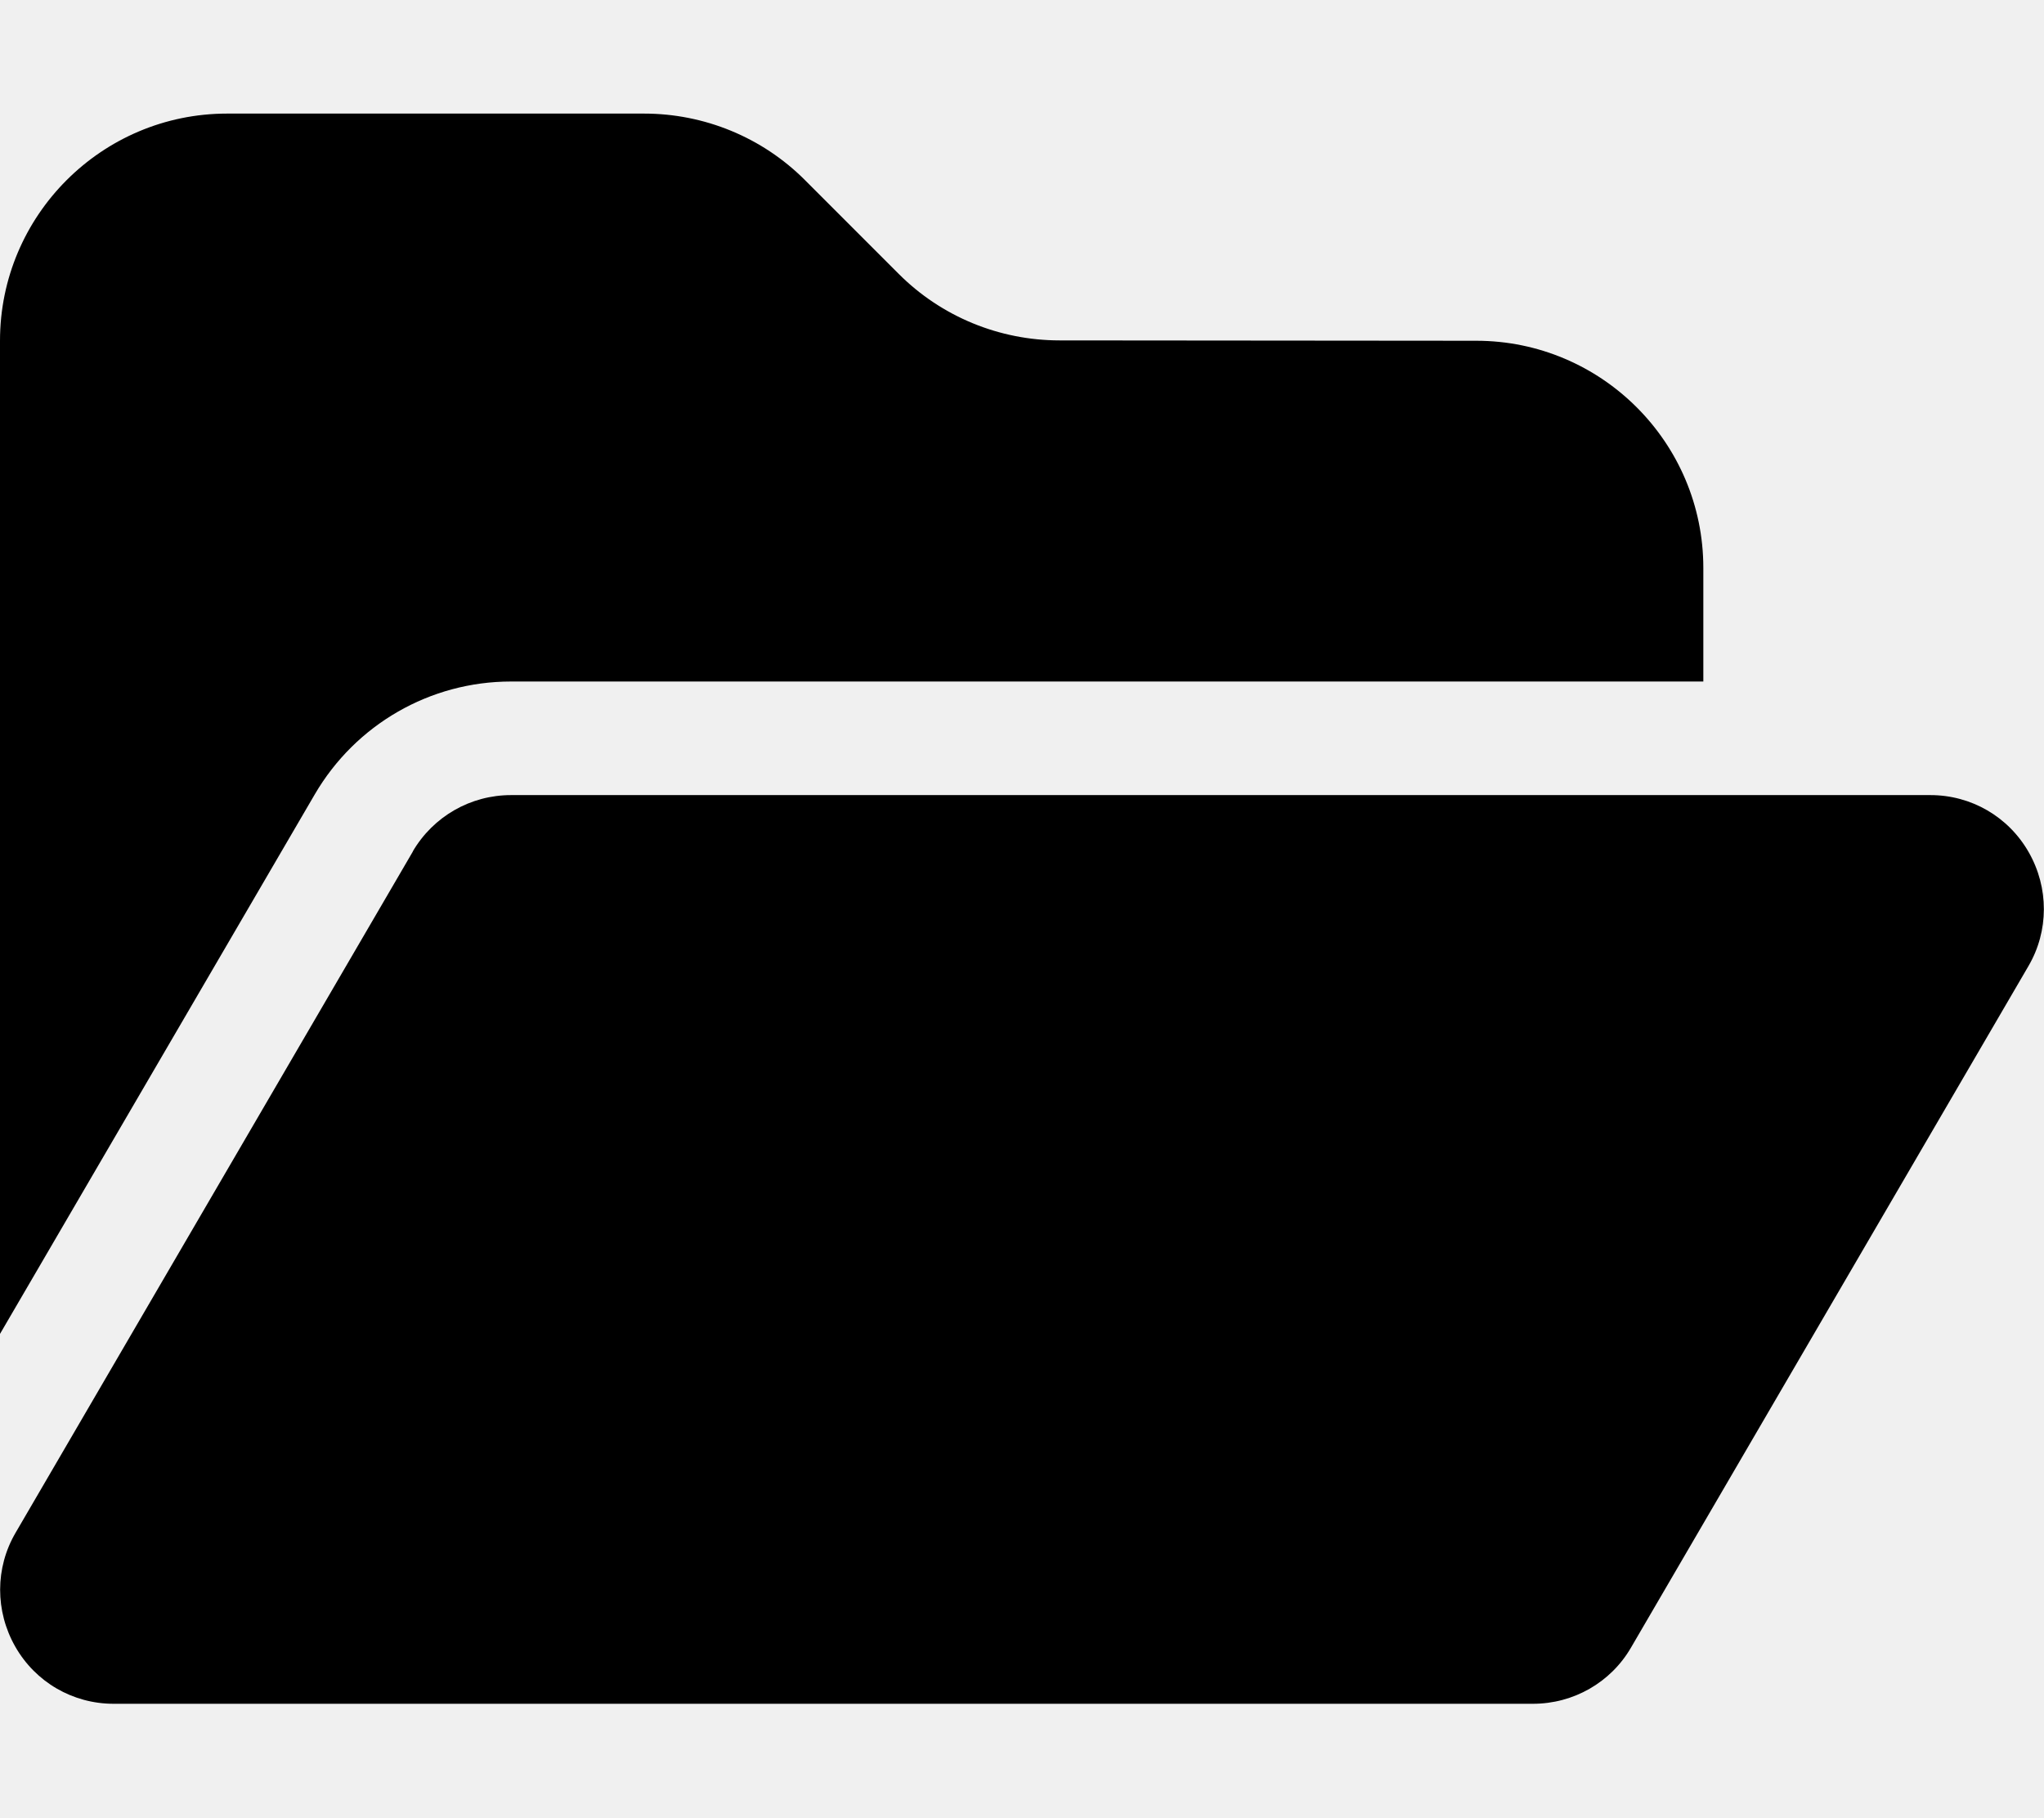
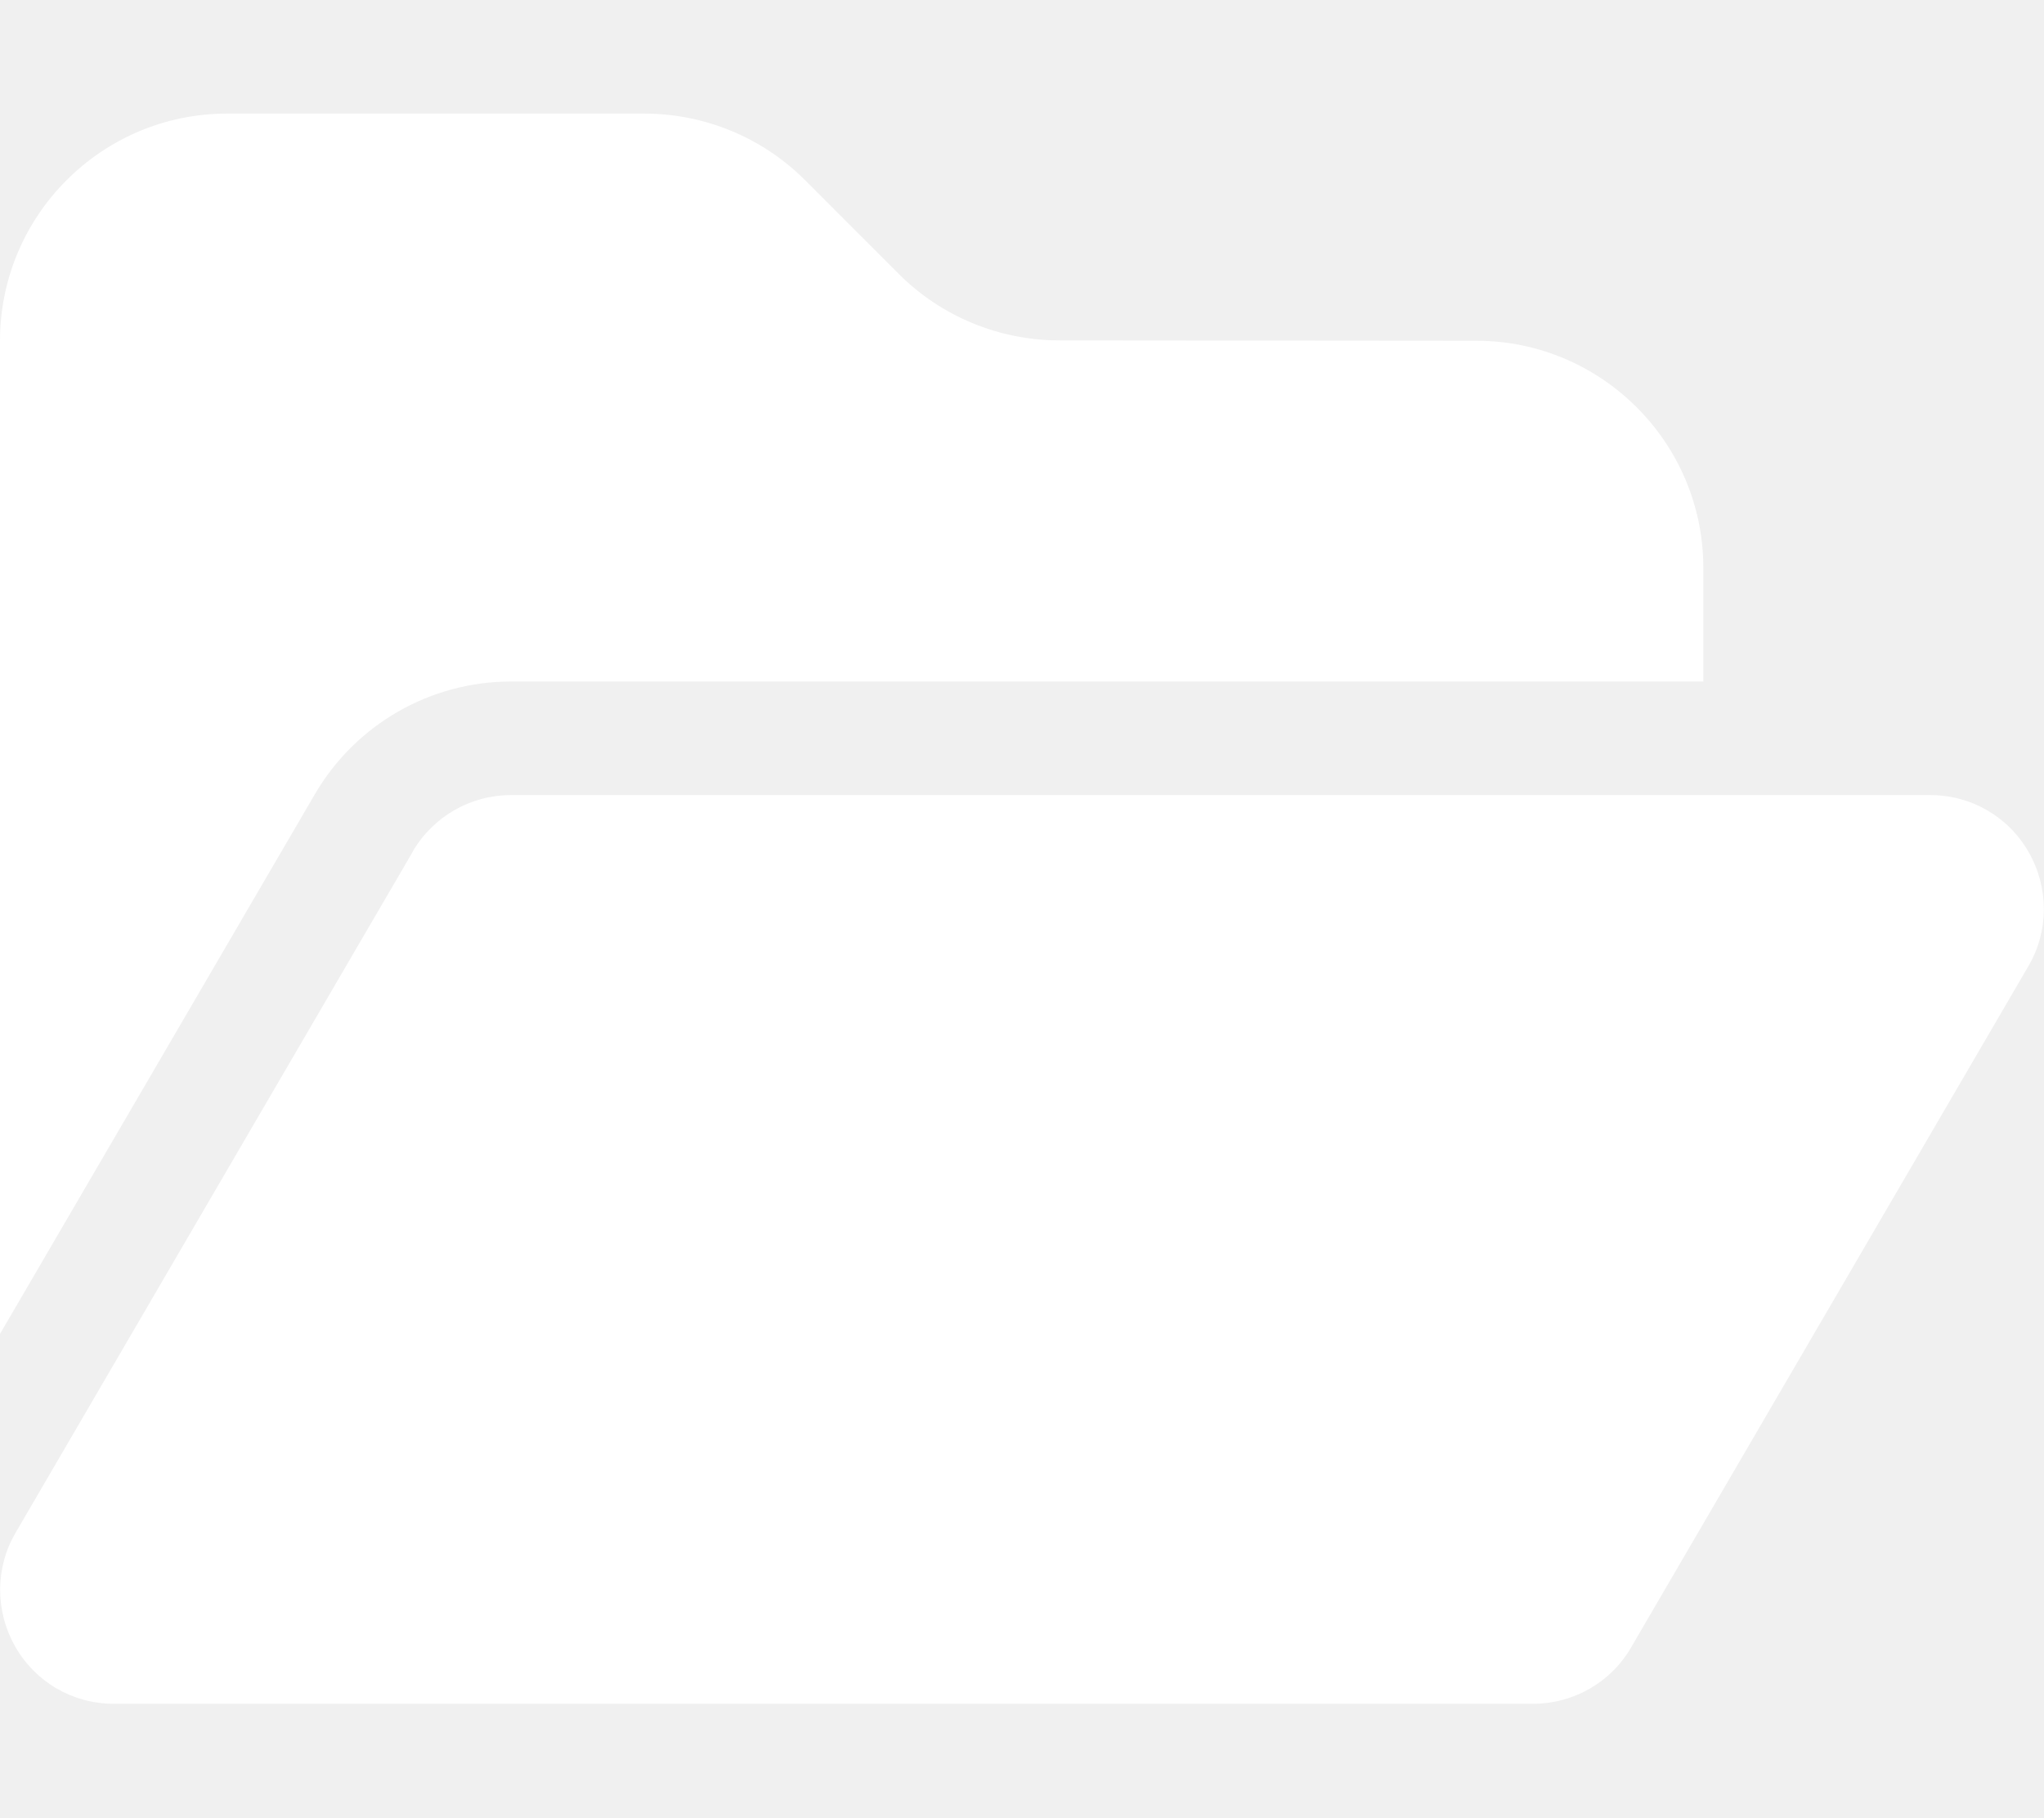
- <svg xmlns="http://www.w3.org/2000/svg" viewBox="0 0 576 512">
+ <svg xmlns="http://www.w3.org/2000/svg" fill="#ffffff" viewBox="0 0 576 512">
  <path d="M88.7 223.8L0 375.8 0 96C0 60.7 28.7 32 64 32l117.5 0c17 0 33.3 6.7 45.3 18.7l26.5 26.5c12 12 28.3 18.7 45.3 18.7L416 96c35.3 0 64 28.7 64 64l0 32-336 0c-22.8 0-43.8 12.1-55.3 31.8zm27.6 16.1C122.1 230 132.6 224 144 224l400 0c11.5 0 22 6.1 27.7 16.1s5.7 22.2-.1 32.1l-112 192C453.9 474 443.4 480 432 480L32 480c-11.5 0-22-6.1-27.7-16.1s-5.7-22.2 .1-32.1l112-192z" />
</svg>
